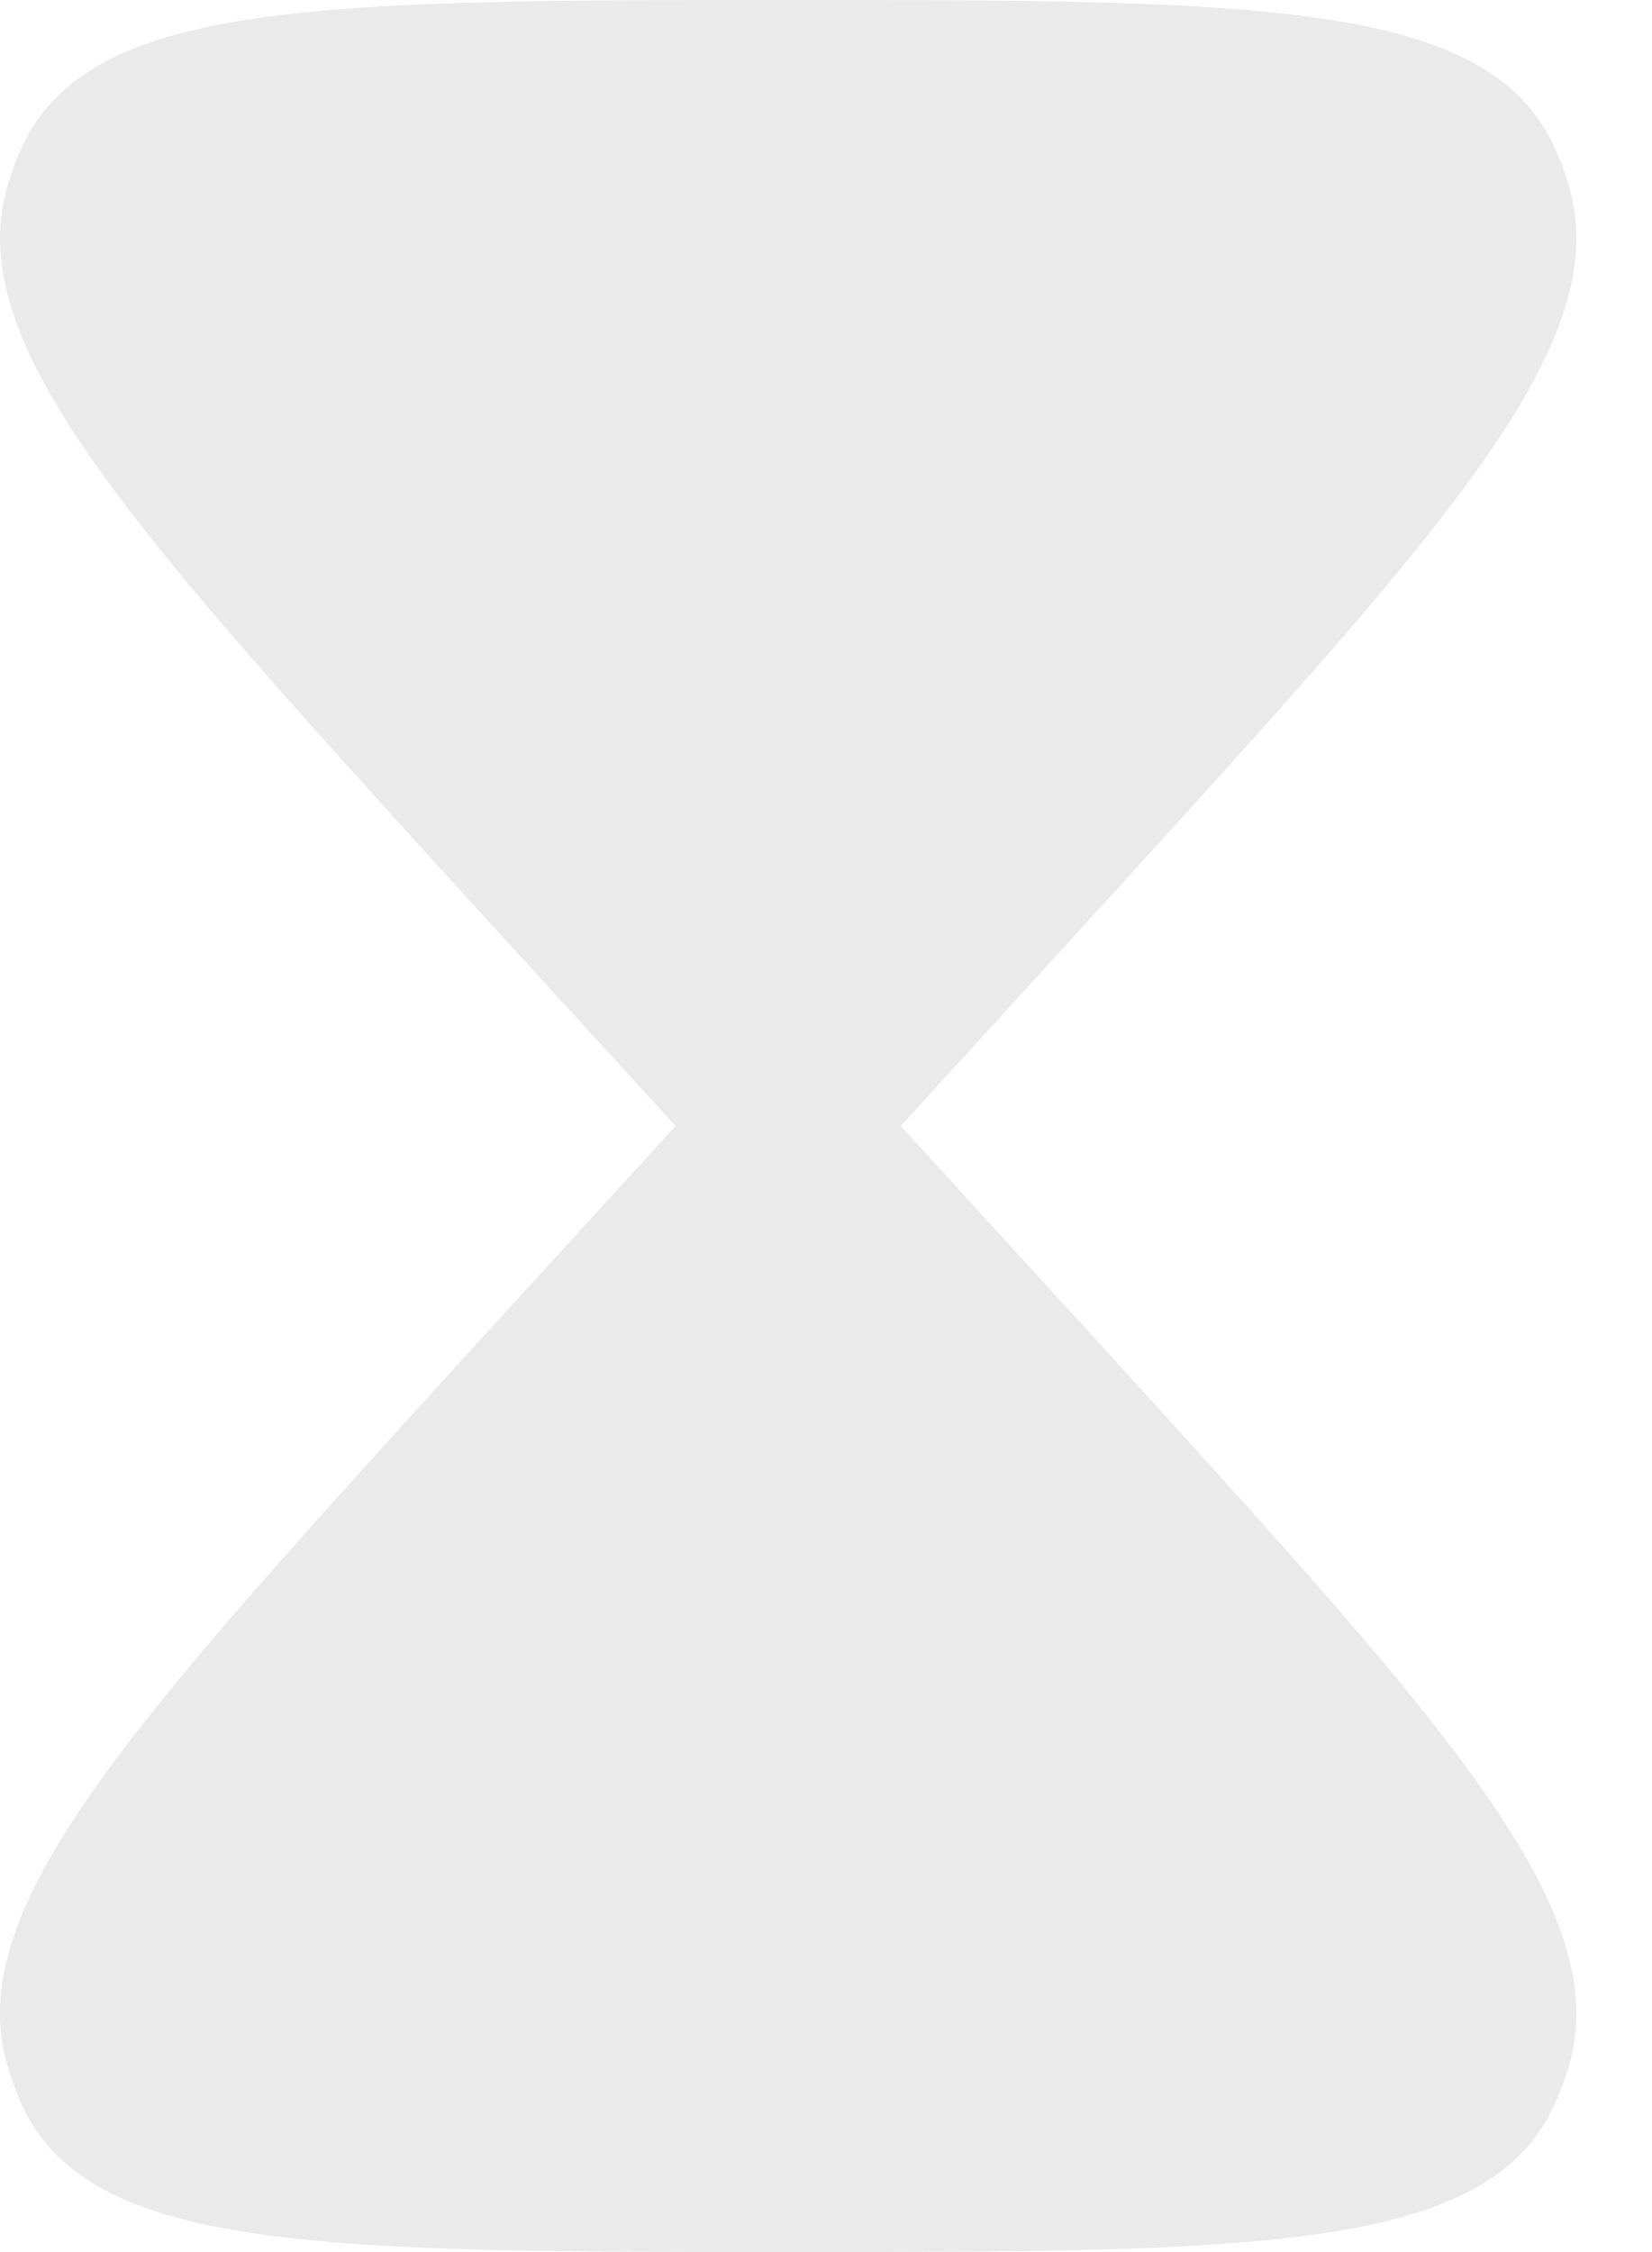
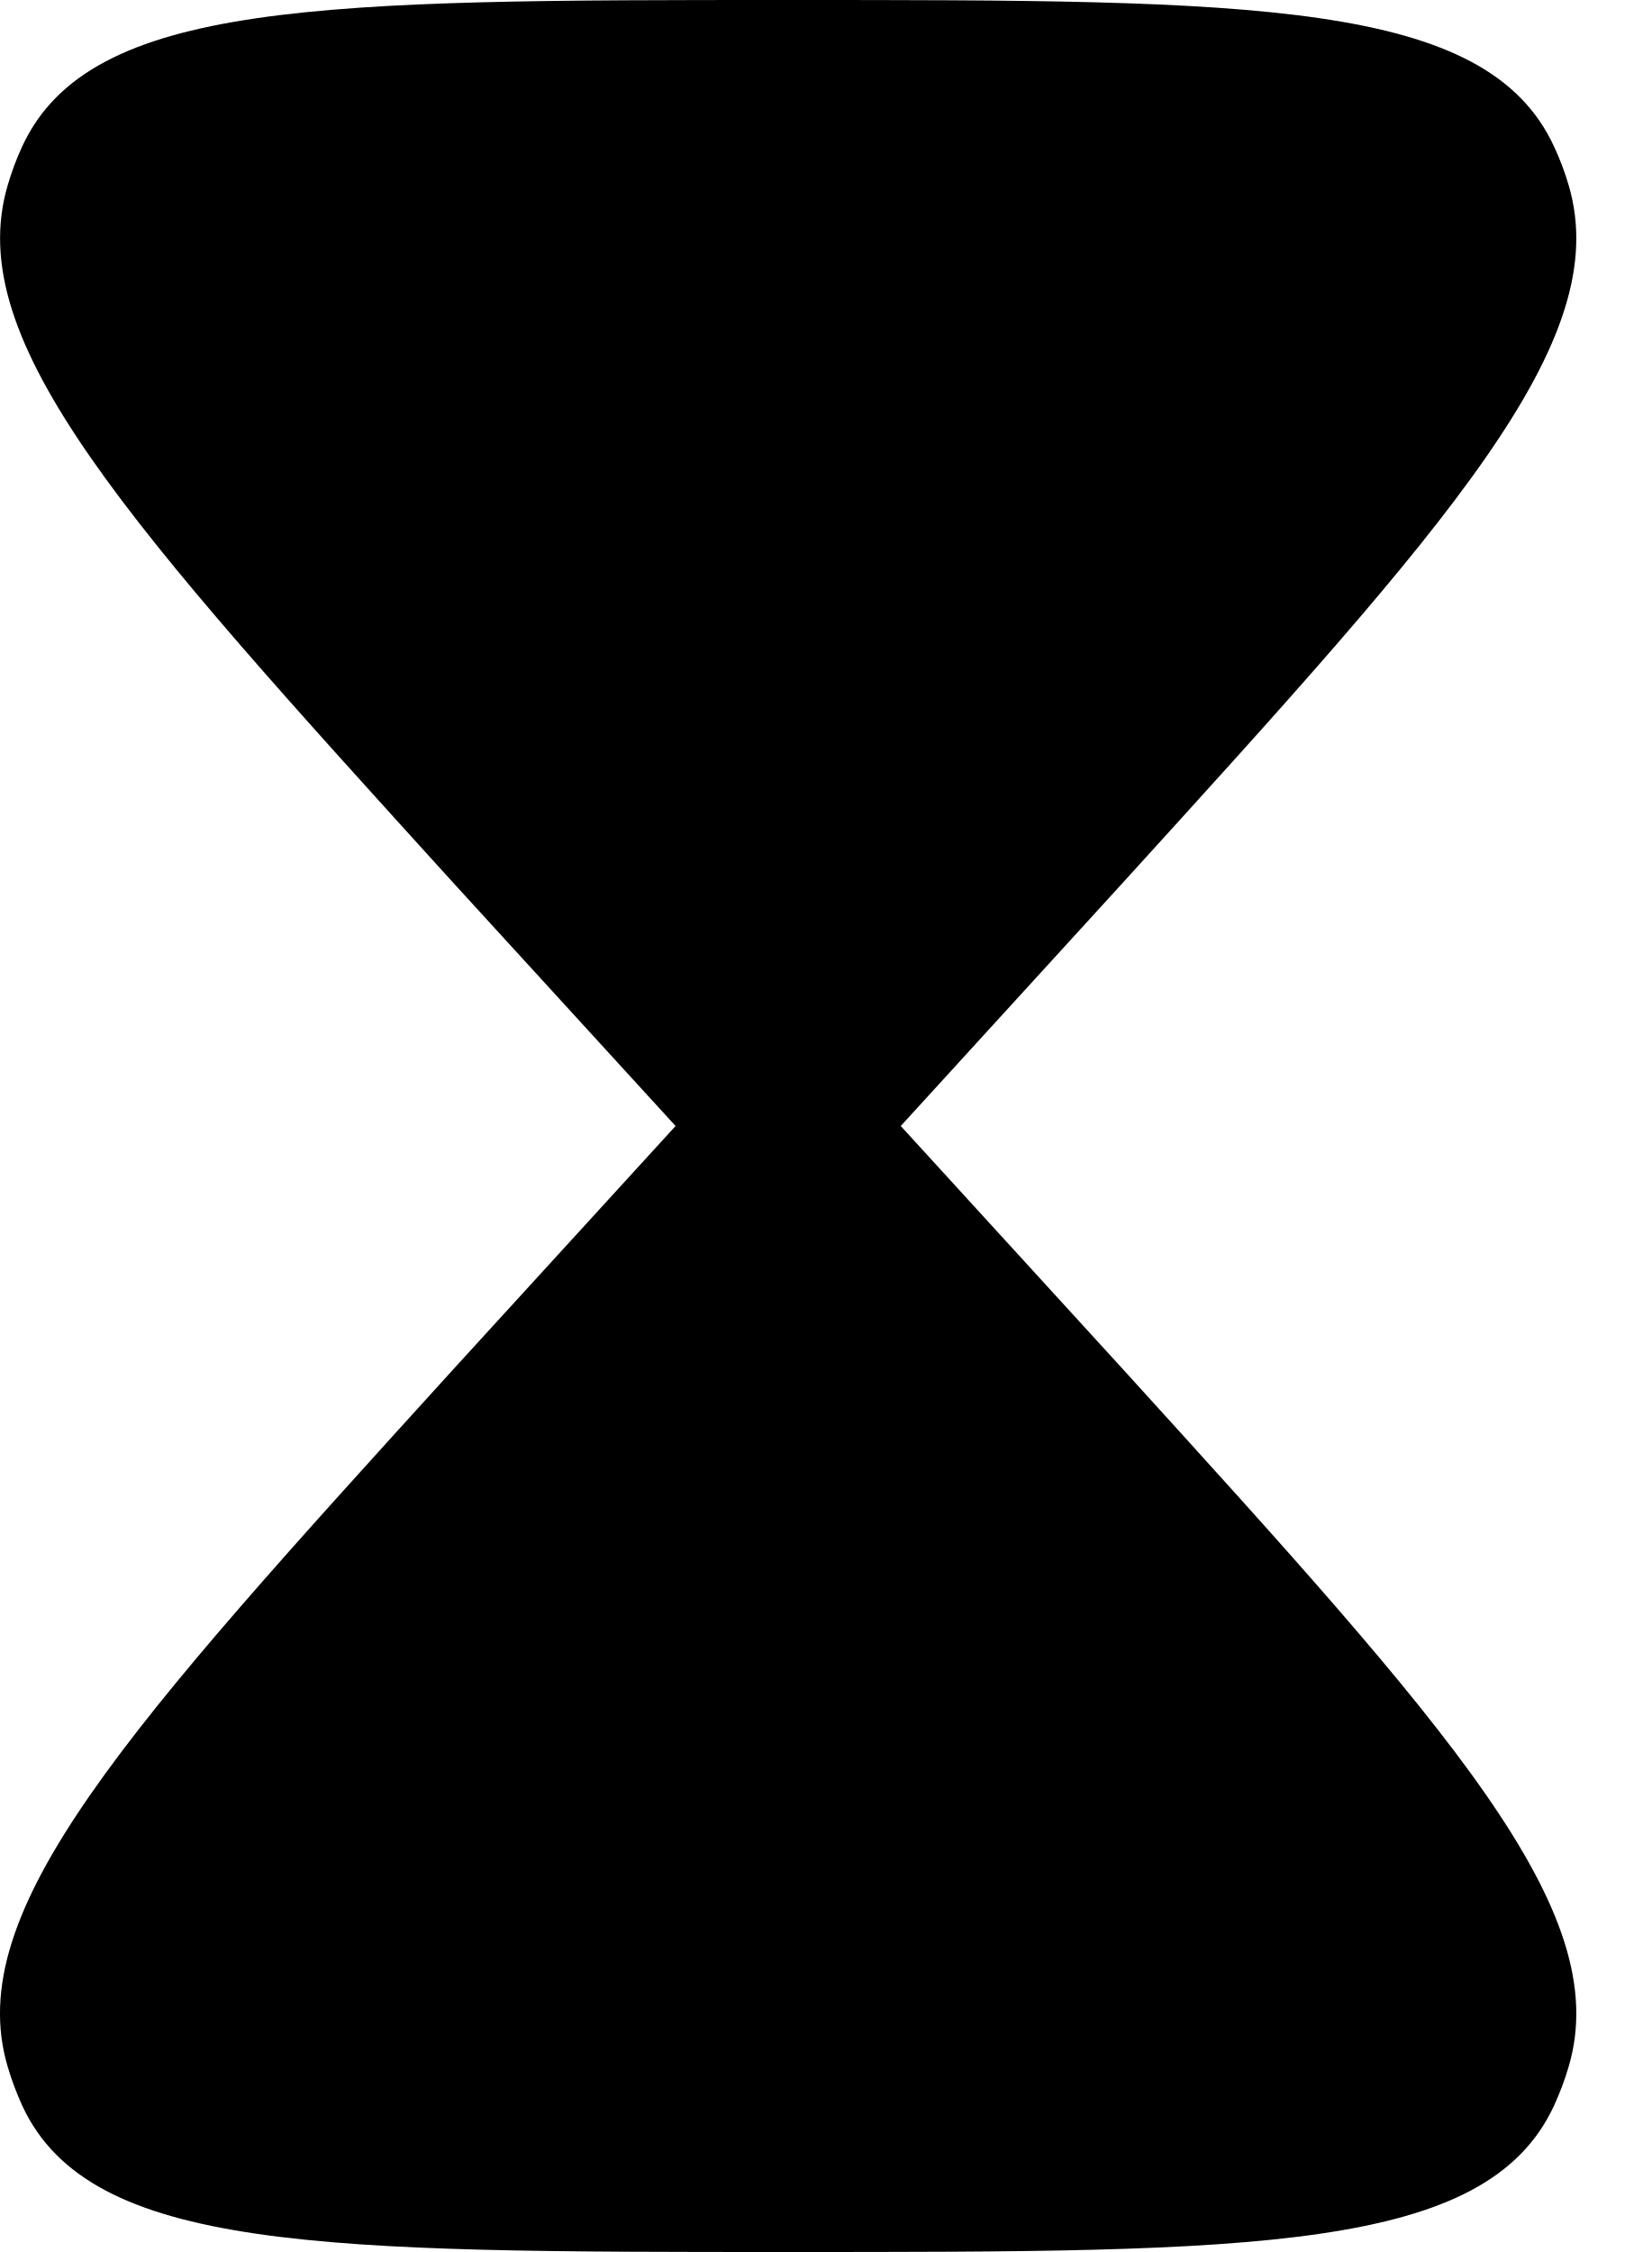
<svg xmlns="http://www.w3.org/2000/svg" width="11" height="15" viewBox="0 0 11 15" fill="none">
-   <path d="M0.148 0.975C0.6 0 2.15 0 5.25 0C8.35 0 9.9 0 10.351 0.975C10.39 1.058 10.423 1.145 10.449 1.234C10.756 2.275 9.66 3.481 7.468 5.892L6 7.5L7.468 9.107C9.66 11.519 10.756 12.725 10.449 13.765C10.423 13.854 10.39 13.941 10.351 14.026C9.9 15 8.35 15 5.25 15C2.15 15 0.6 15 0.148 14.025C0.11 13.941 0.077 13.854 0.051 13.765C-0.257 12.725 0.84 11.519 3.031 9.108L4.5 7.5L3.031 5.893C0.84 3.48 -0.255 2.275 0.051 1.235C0.077 1.146 0.109 1.059 0.148 0.975Z" fill="#EAEAEA" />
+   <path d="M0.148 0.975C0.6 0 2.15 0 5.25 0C8.35 0 9.9 0 10.351 0.975C10.39 1.058 10.423 1.145 10.449 1.234C10.756 2.275 9.66 3.481 7.468 5.892L6 7.5L7.468 9.107C9.66 11.519 10.756 12.725 10.449 13.765C10.423 13.854 10.39 13.941 10.351 14.026C9.9 15 8.35 15 5.25 15C2.15 15 0.6 15 0.148 14.025C0.11 13.941 0.077 13.854 0.051 13.765C-0.257 12.725 0.84 11.519 3.031 9.108L4.5 7.5L3.031 5.893C0.84 3.48 -0.255 2.275 0.051 1.235C0.077 1.146 0.109 1.059 0.148 0.975Z" fill="currentColor" />
</svg>
